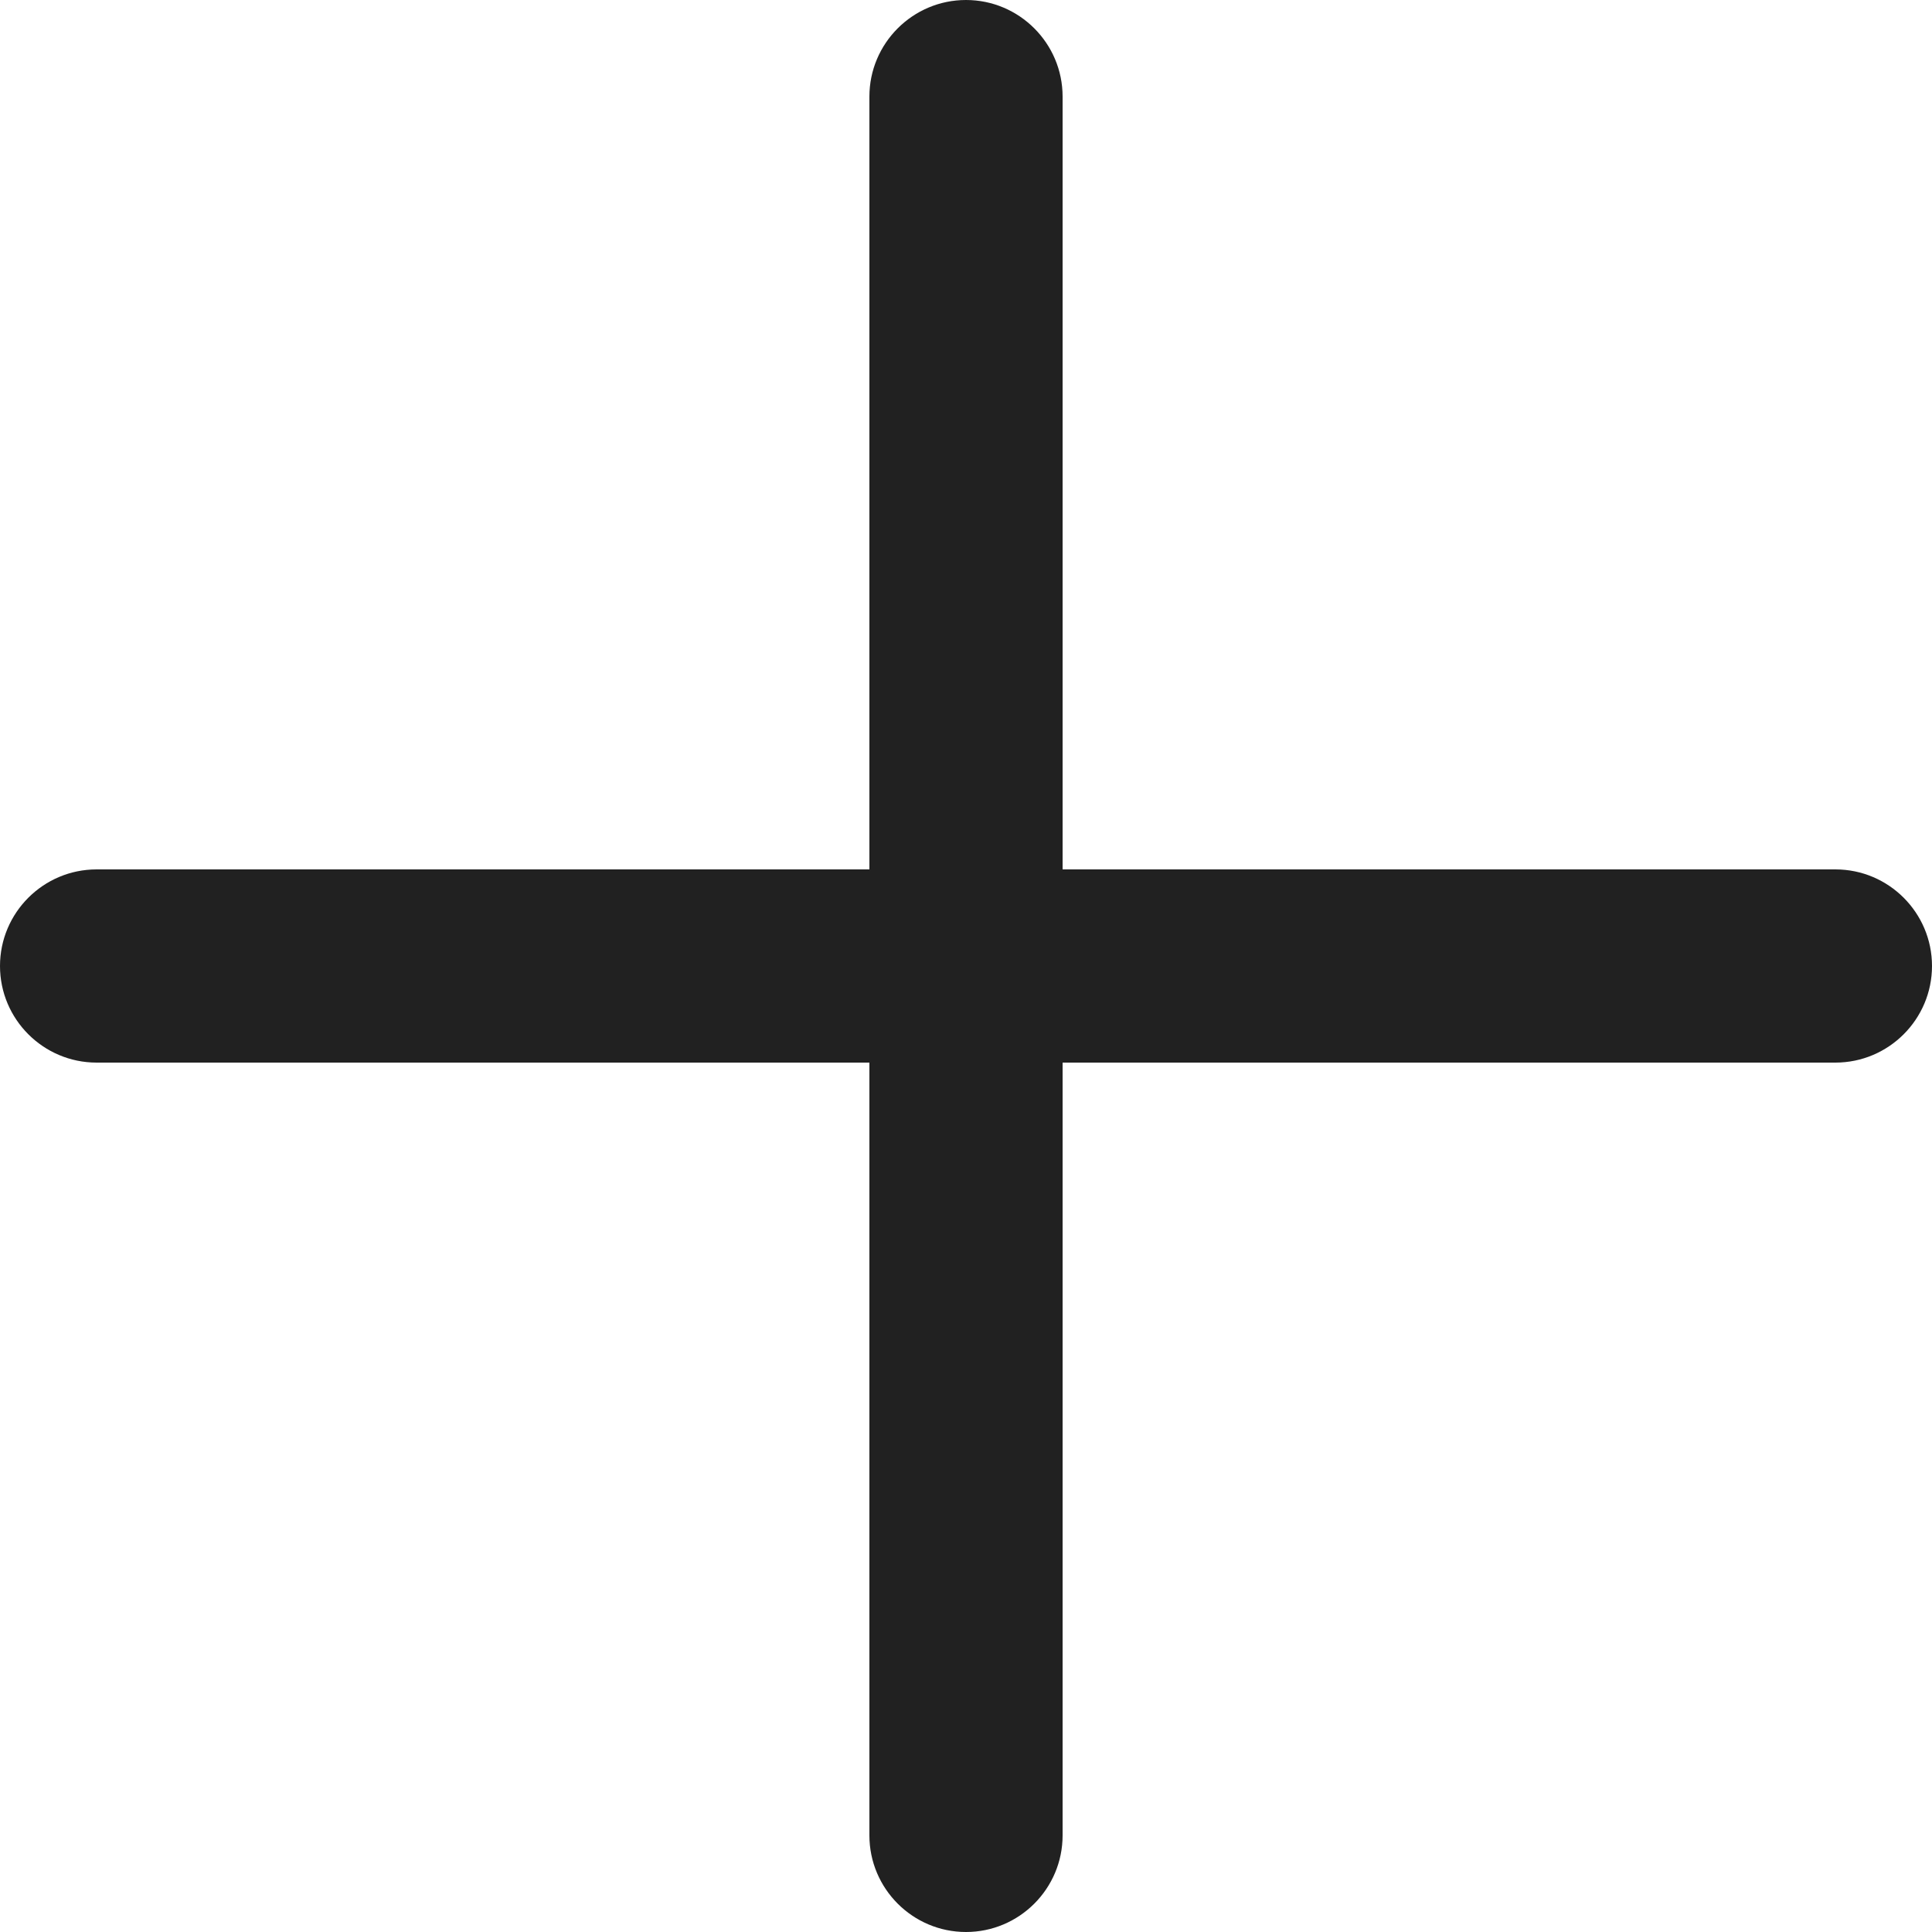
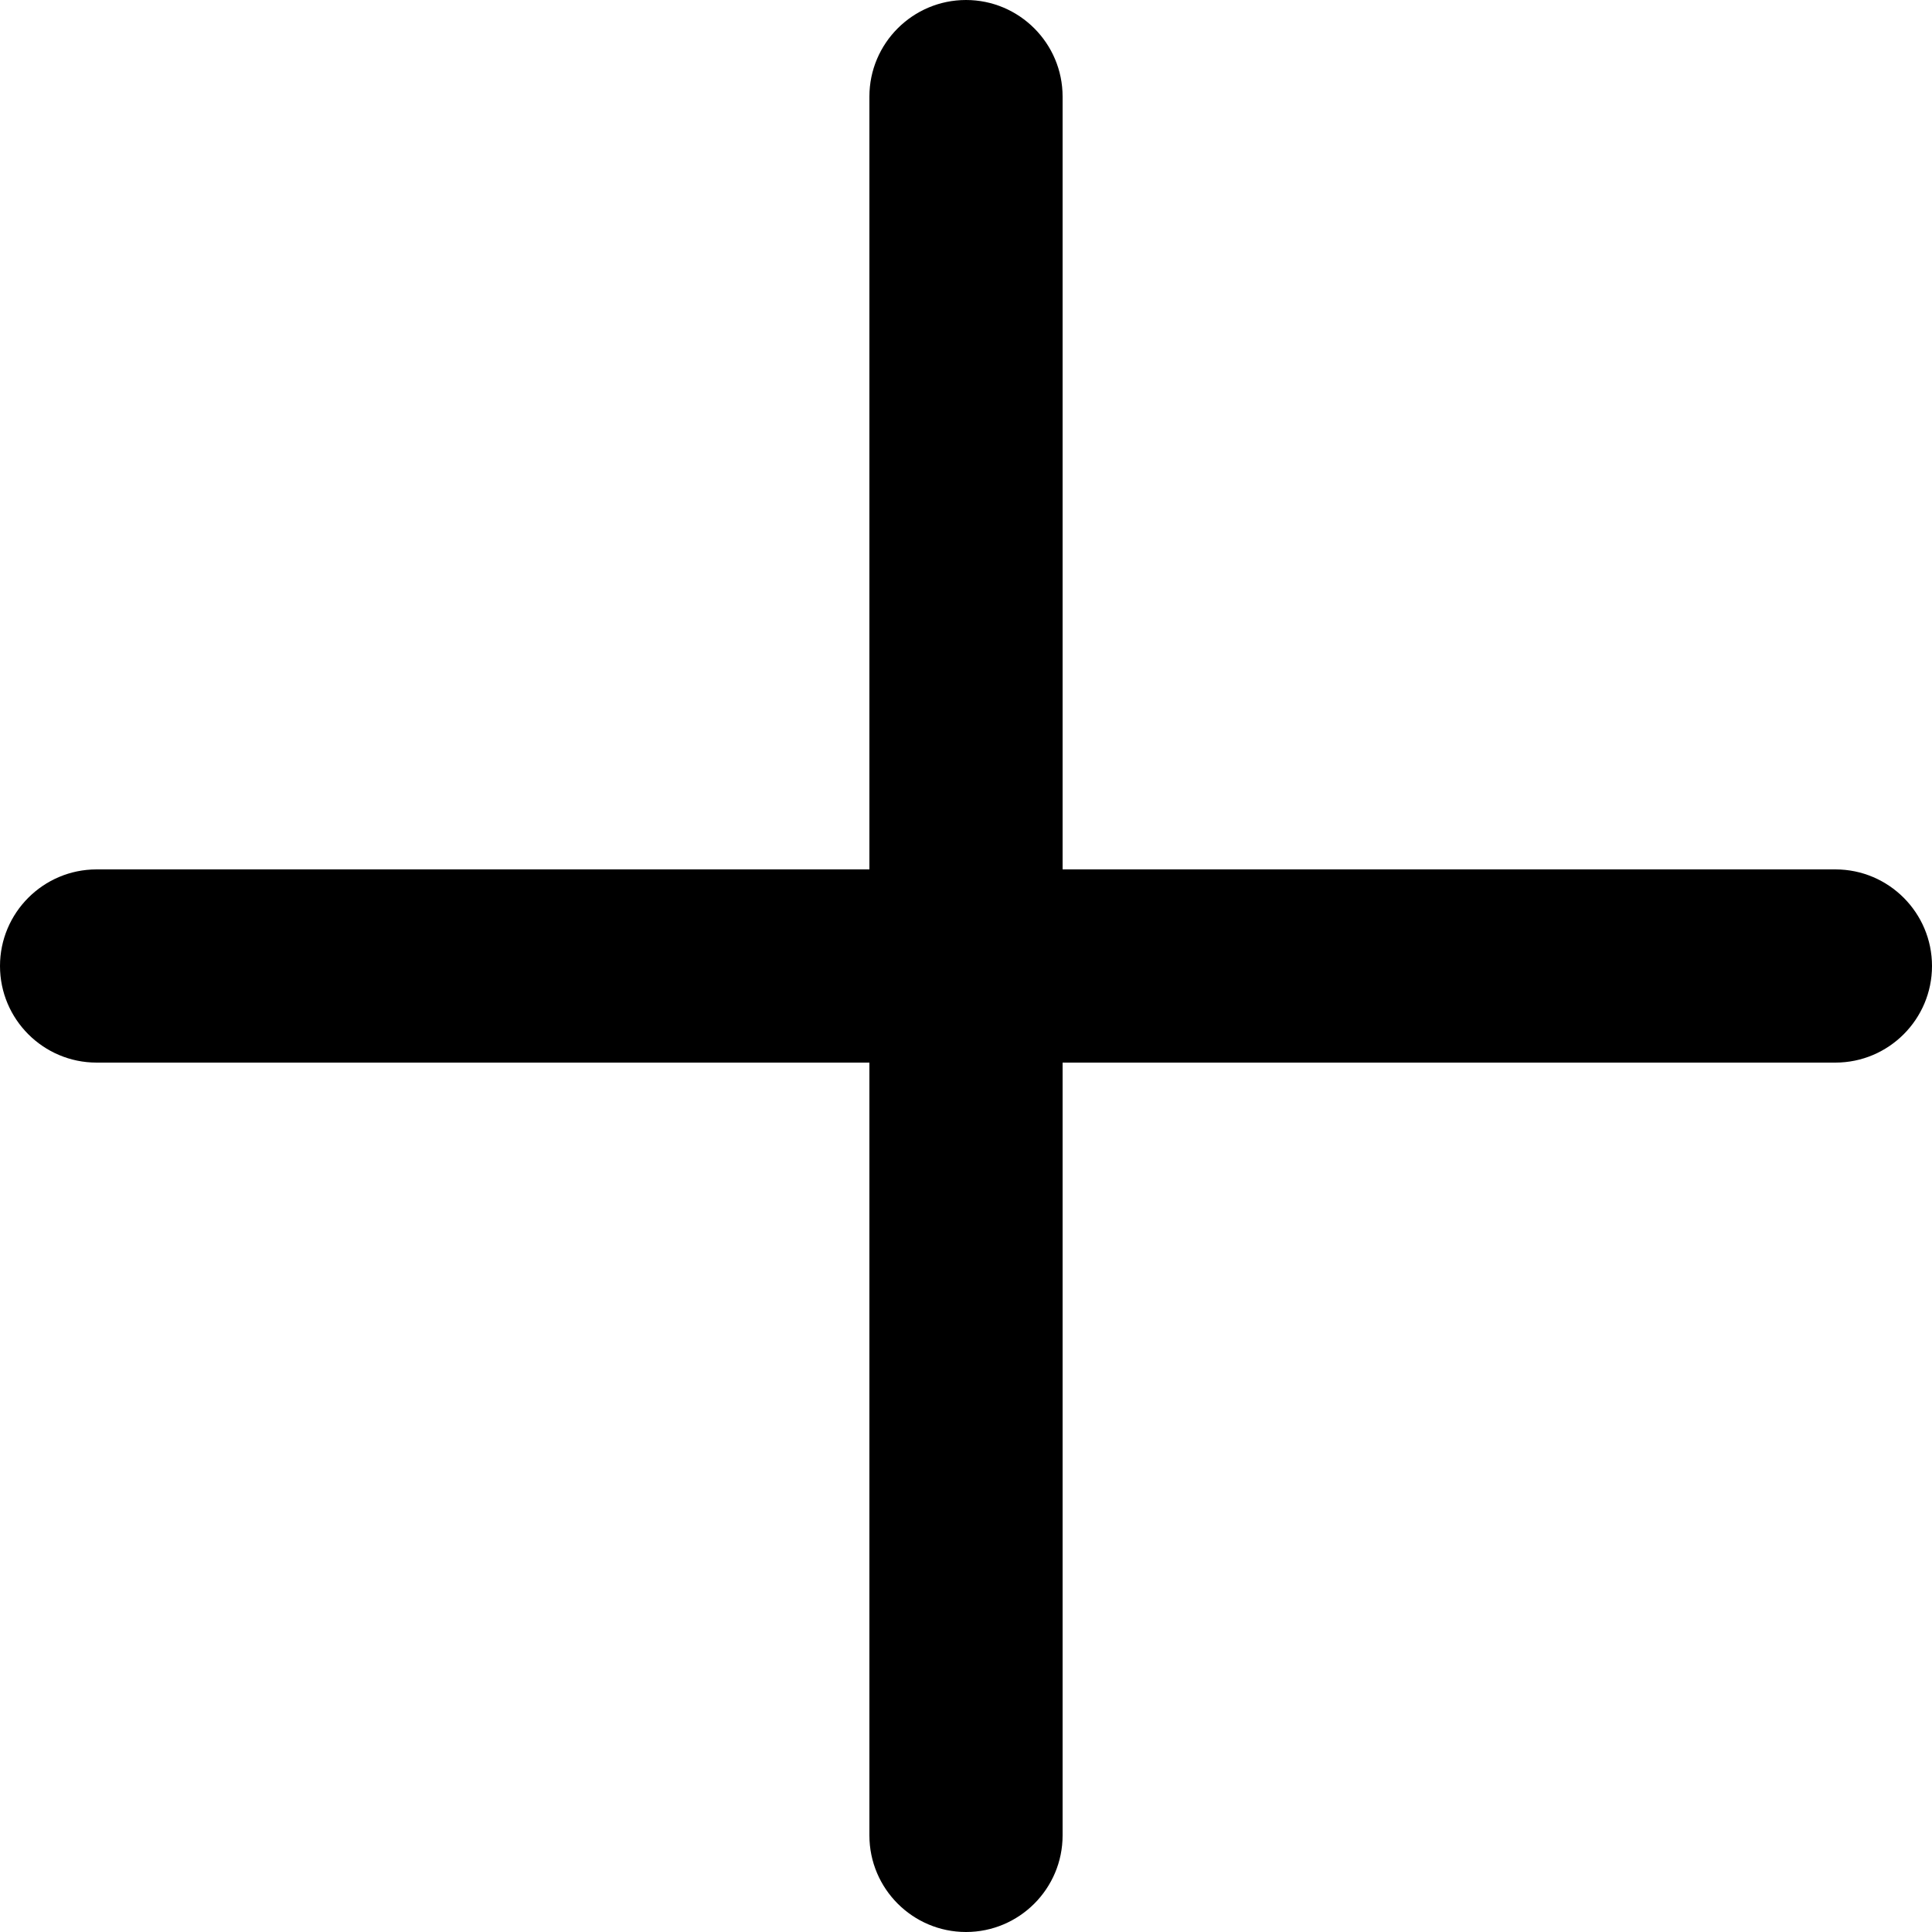
- <svg xmlns="http://www.w3.org/2000/svg" width="14" height="14" viewBox="0 0 14 14" fill="none">
-   <path d="M13.3 6.3H7.7V0.7C7.7 0.314 7.386 0 7 0C6.614 0 6.3 0.314 6.3 0.7V6.3H0.7C0.314 6.3 0 6.614 0 7C0 7.386 0.314 7.7 0.7 7.7H6.3V13.3C6.3 13.686 6.614 14 7 14C7.386 14 7.7 13.686 7.7 13.3V7.7H13.3C13.686 7.7 14 7.386 14 7C14 6.614 13.686 6.3 13.3 6.3Z" fill="#212121" />
+ <svg xmlns="http://www.w3.org/2000/svg" width="14" height="14" viewBox="0 0 14 14">
+   <path d="M13.3 6.3H7.7V0.7C7.7 0.314 7.386 0 7 0C6.614 0 6.3 0.314 6.3 0.7V6.3H0.7C0.314 6.3 0 6.614 0 7C0 7.386 0.314 7.7 0.7 7.7H6.3V13.3C6.3 13.686 6.614 14 7 14C7.386 14 7.7 13.686 7.7 13.3V7.7H13.3C13.686 7.7 14 7.386 14 7C14 6.614 13.686 6.3 13.3 6.3Z" />
</svg>
